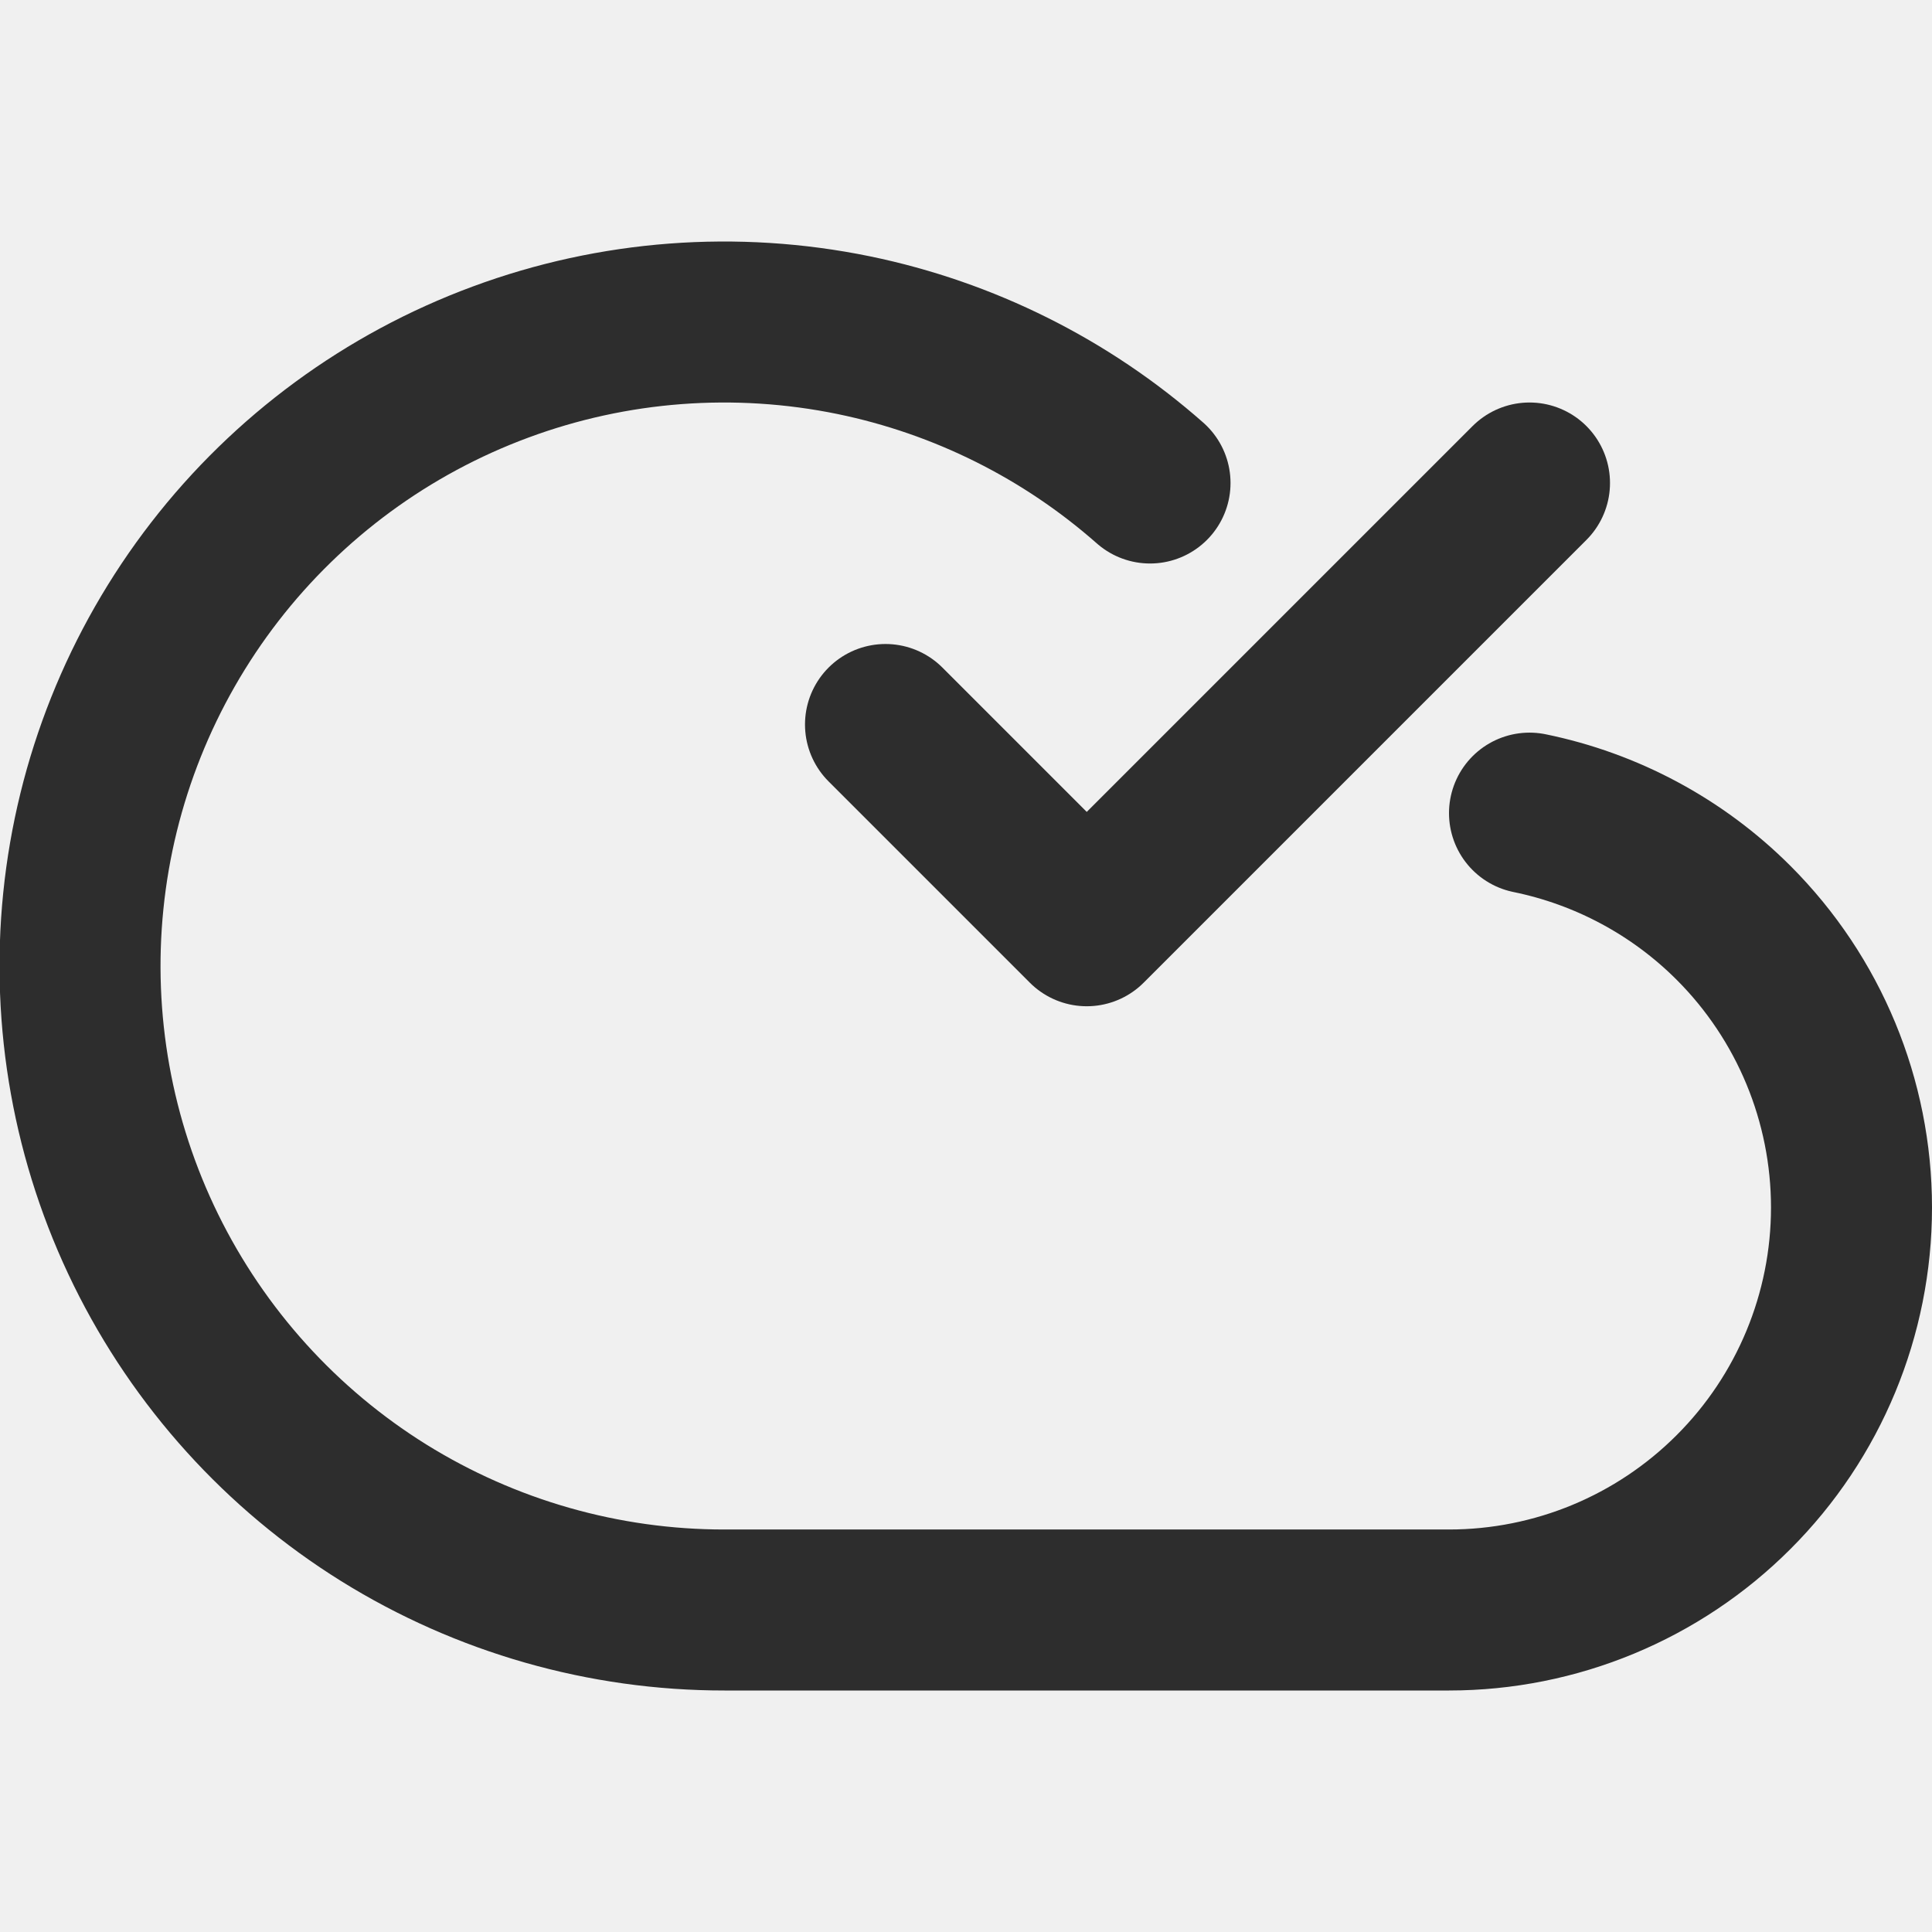
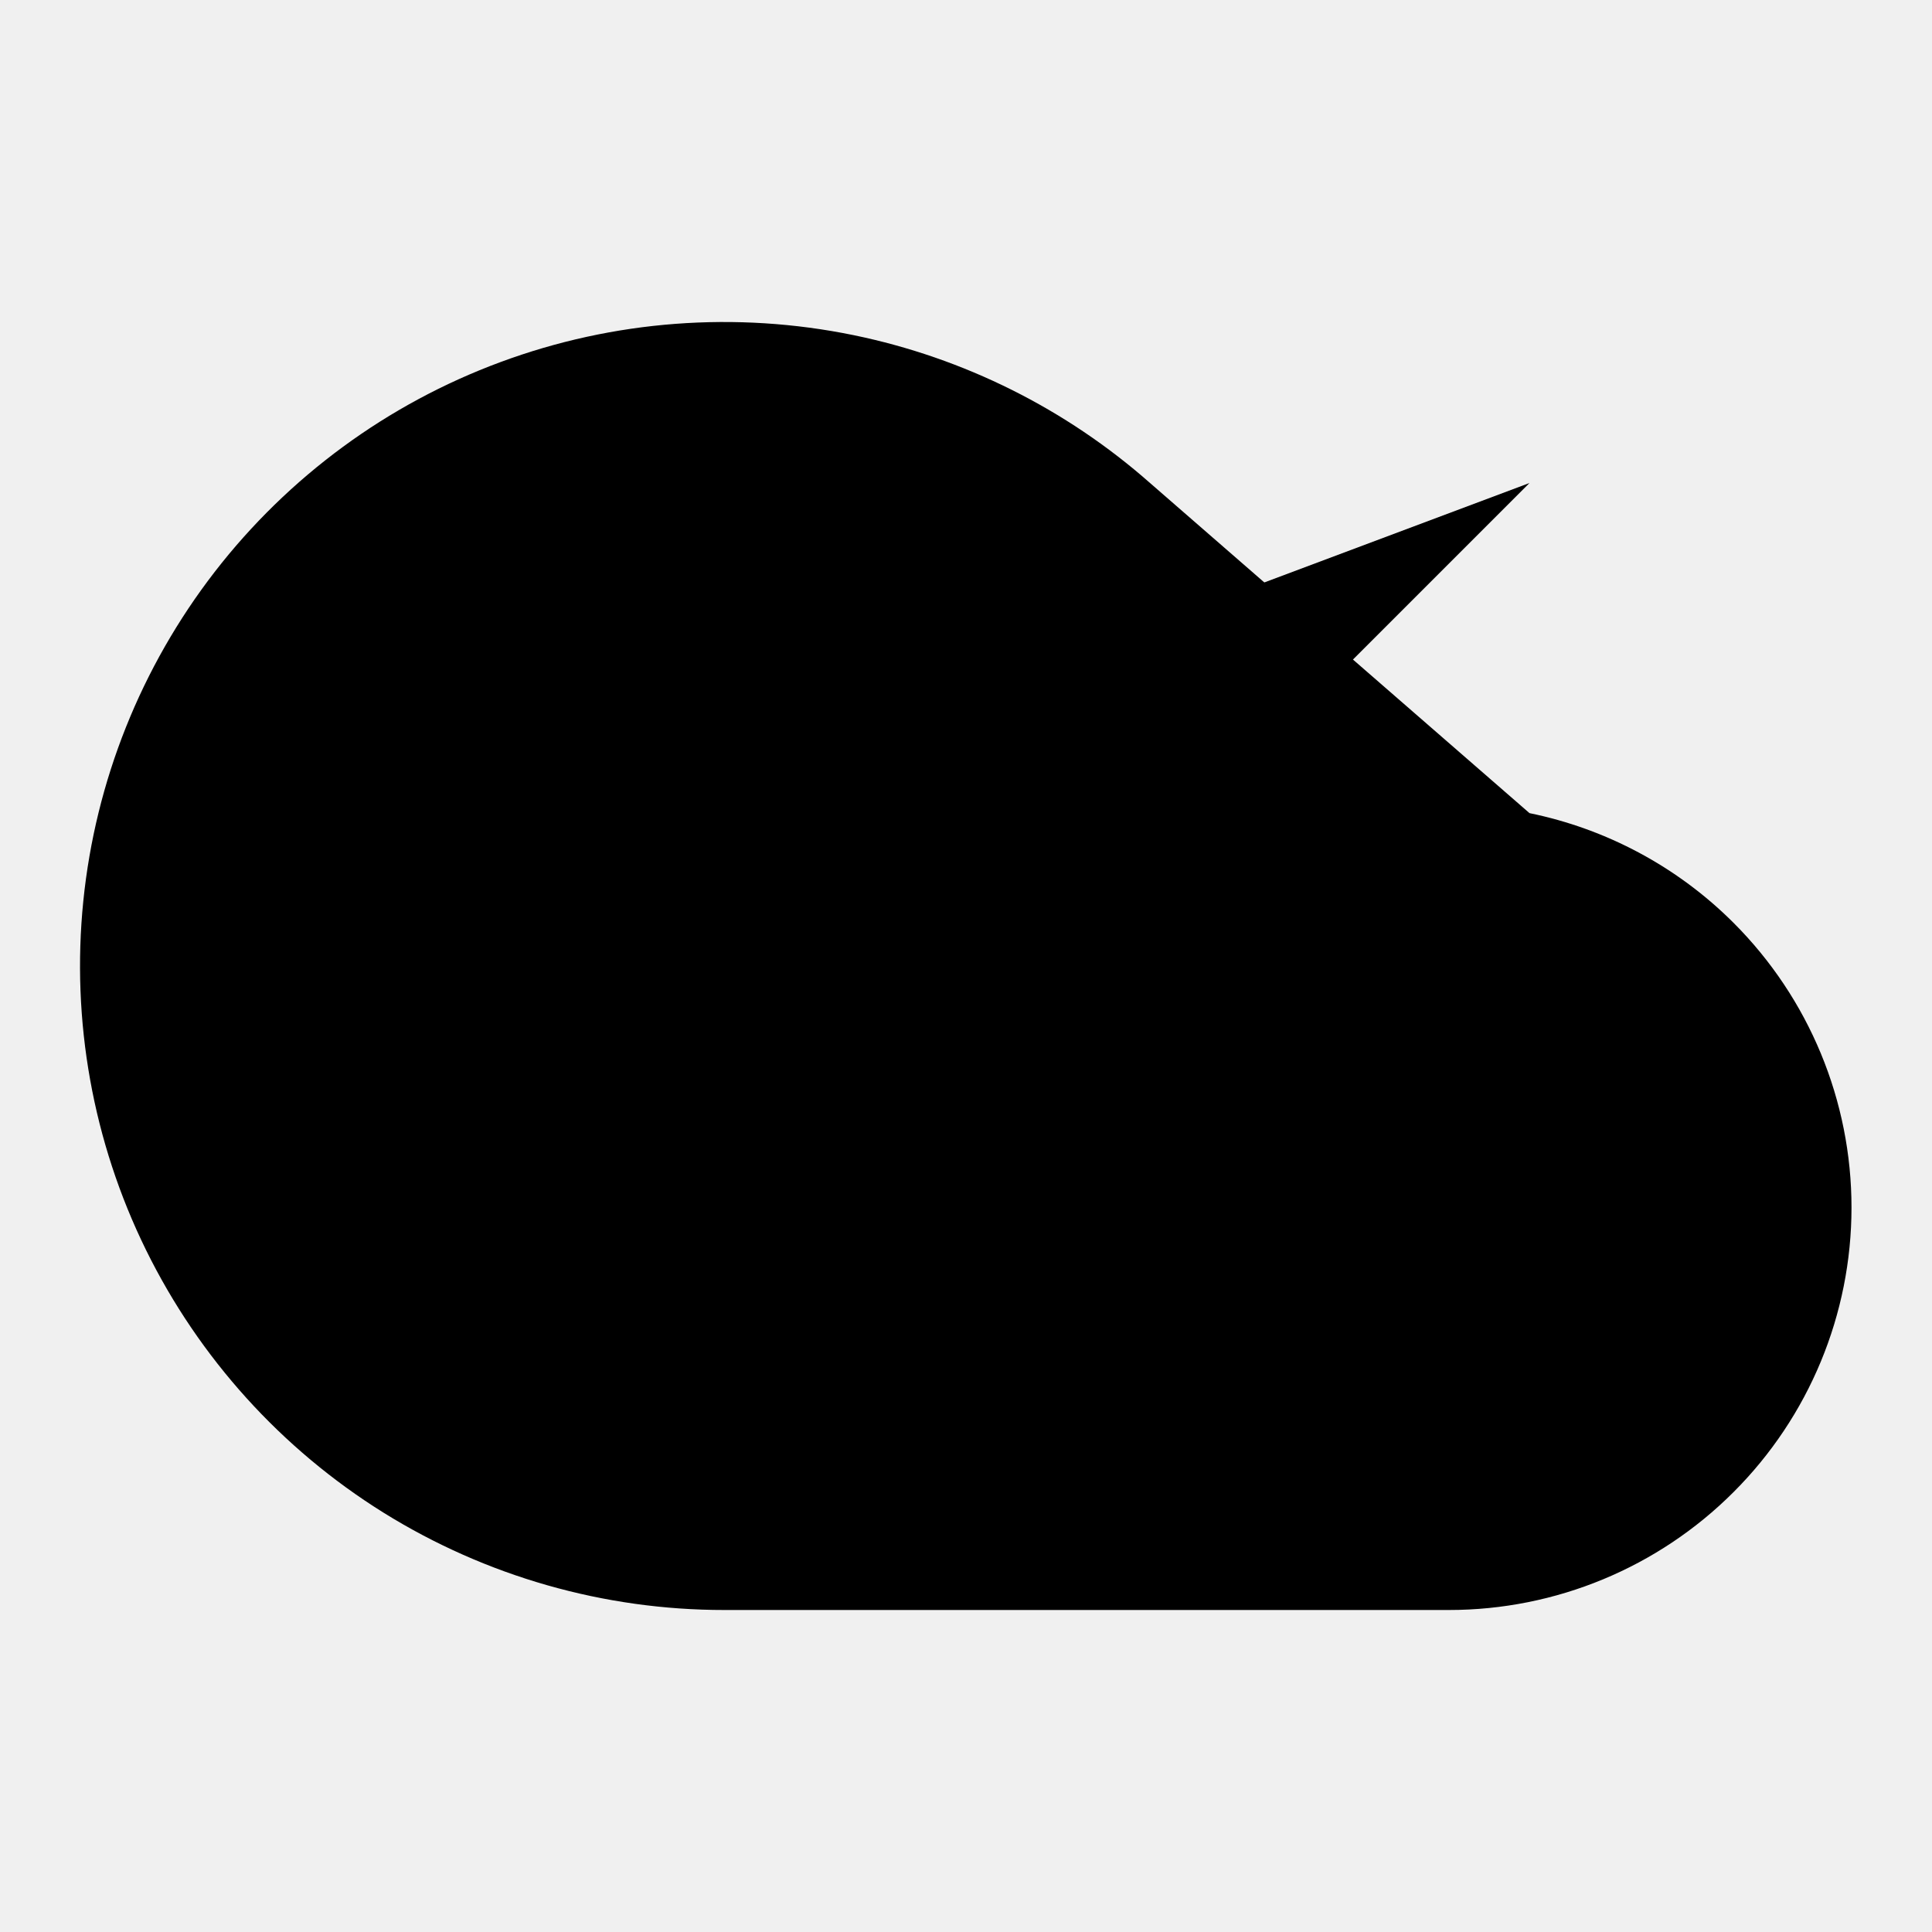
- <svg xmlns="http://www.w3.org/2000/svg" width="24" height="24" viewBox="0 0 24 24" fill="none">
-   <path d="M19 6L13.5 11.5L11 9" stroke="#2D2D2D" stroke-width="2" stroke-linecap="round" stroke-linejoin="round" />
+ <svg xmlns="http://www.w3.org/2000/svg" width="24" height="24" viewBox="0 0 24 24">
+   <path d="M19 6L13.5 11.5L11 9" />
  <g clip-path="url(#clip0_2956_7)">
-     <path d="M19 10.101C19.953 10.296 20.837 10.766 21.535 11.464C22.473 12.402 23 13.674 23 15C23 16.326 22.473 17.598 21.535 18.535C20.598 19.473 19.326 20 18 20H9C7.503 20.001 6.037 19.582 4.766 18.792C3.496 18.001 2.473 16.869 1.813 15.526C1.153 14.183 0.884 12.681 1.035 11.192C1.186 9.703 1.752 8.287 2.668 7.103C3.584 5.92 4.813 5.017 6.217 4.498C7.62 3.978 9.141 3.863 10.607 4.164C11.974 4.446 13.242 5.079 14.286 6" stroke="#2D2D2D" stroke-width="2" stroke-linecap="round" stroke-linejoin="round" />
+     <path d="M19 10.101C19.953 10.296 20.837 10.766 21.535 11.464C22.473 12.402 23 13.674 23 15C23 16.326 22.473 17.598 21.535 18.535C20.598 19.473 19.326 20 18 20H9C7.503 20.001 6.037 19.582 4.766 18.792C3.496 18.001 2.473 16.869 1.813 15.526C1.153 14.183 0.884 12.681 1.035 11.192C1.186 9.703 1.752 8.287 2.668 7.103C3.584 5.92 4.813 5.017 6.217 4.498C7.62 3.978 9.141 3.863 10.607 4.164C11.974 4.446 13.242 5.079 14.286 6" />
  </g>
  <defs>
    <clipPath id="clip0_2956_7">
-       <rect width="24" height="24" fill="white" />
+       <rect width="24" height="24" />
    </clipPath>
  </defs>
</svg>
